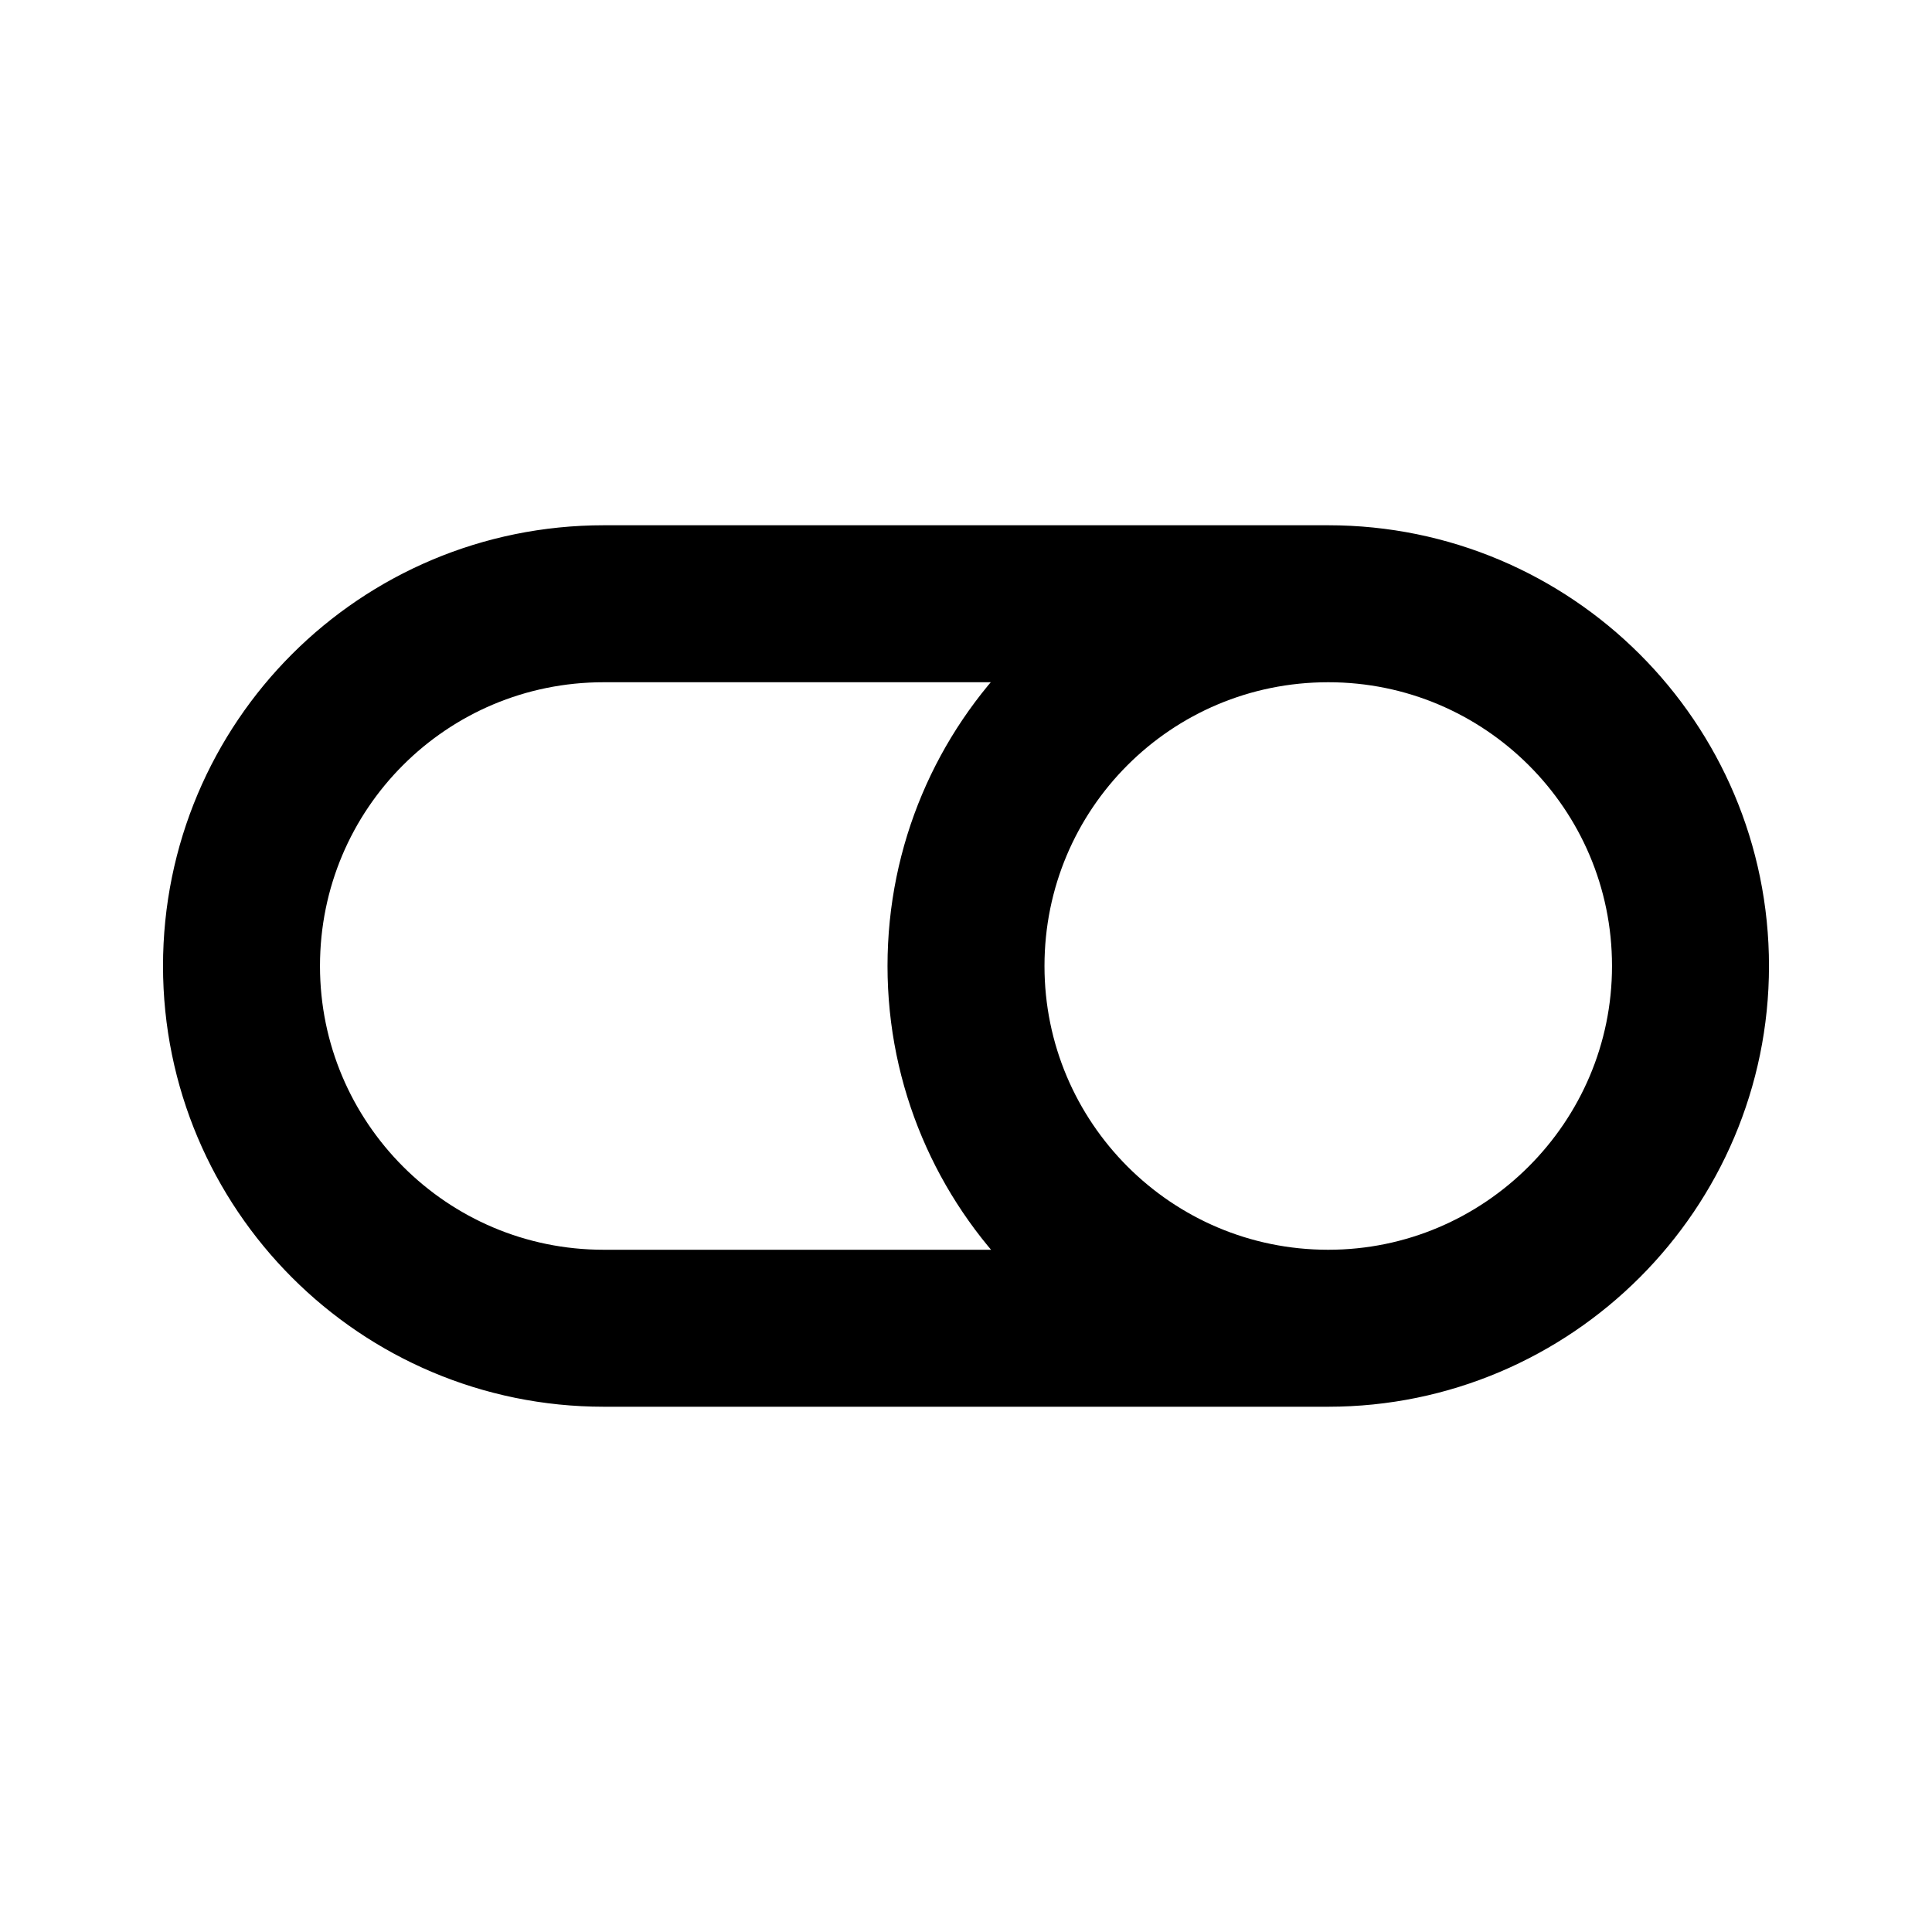
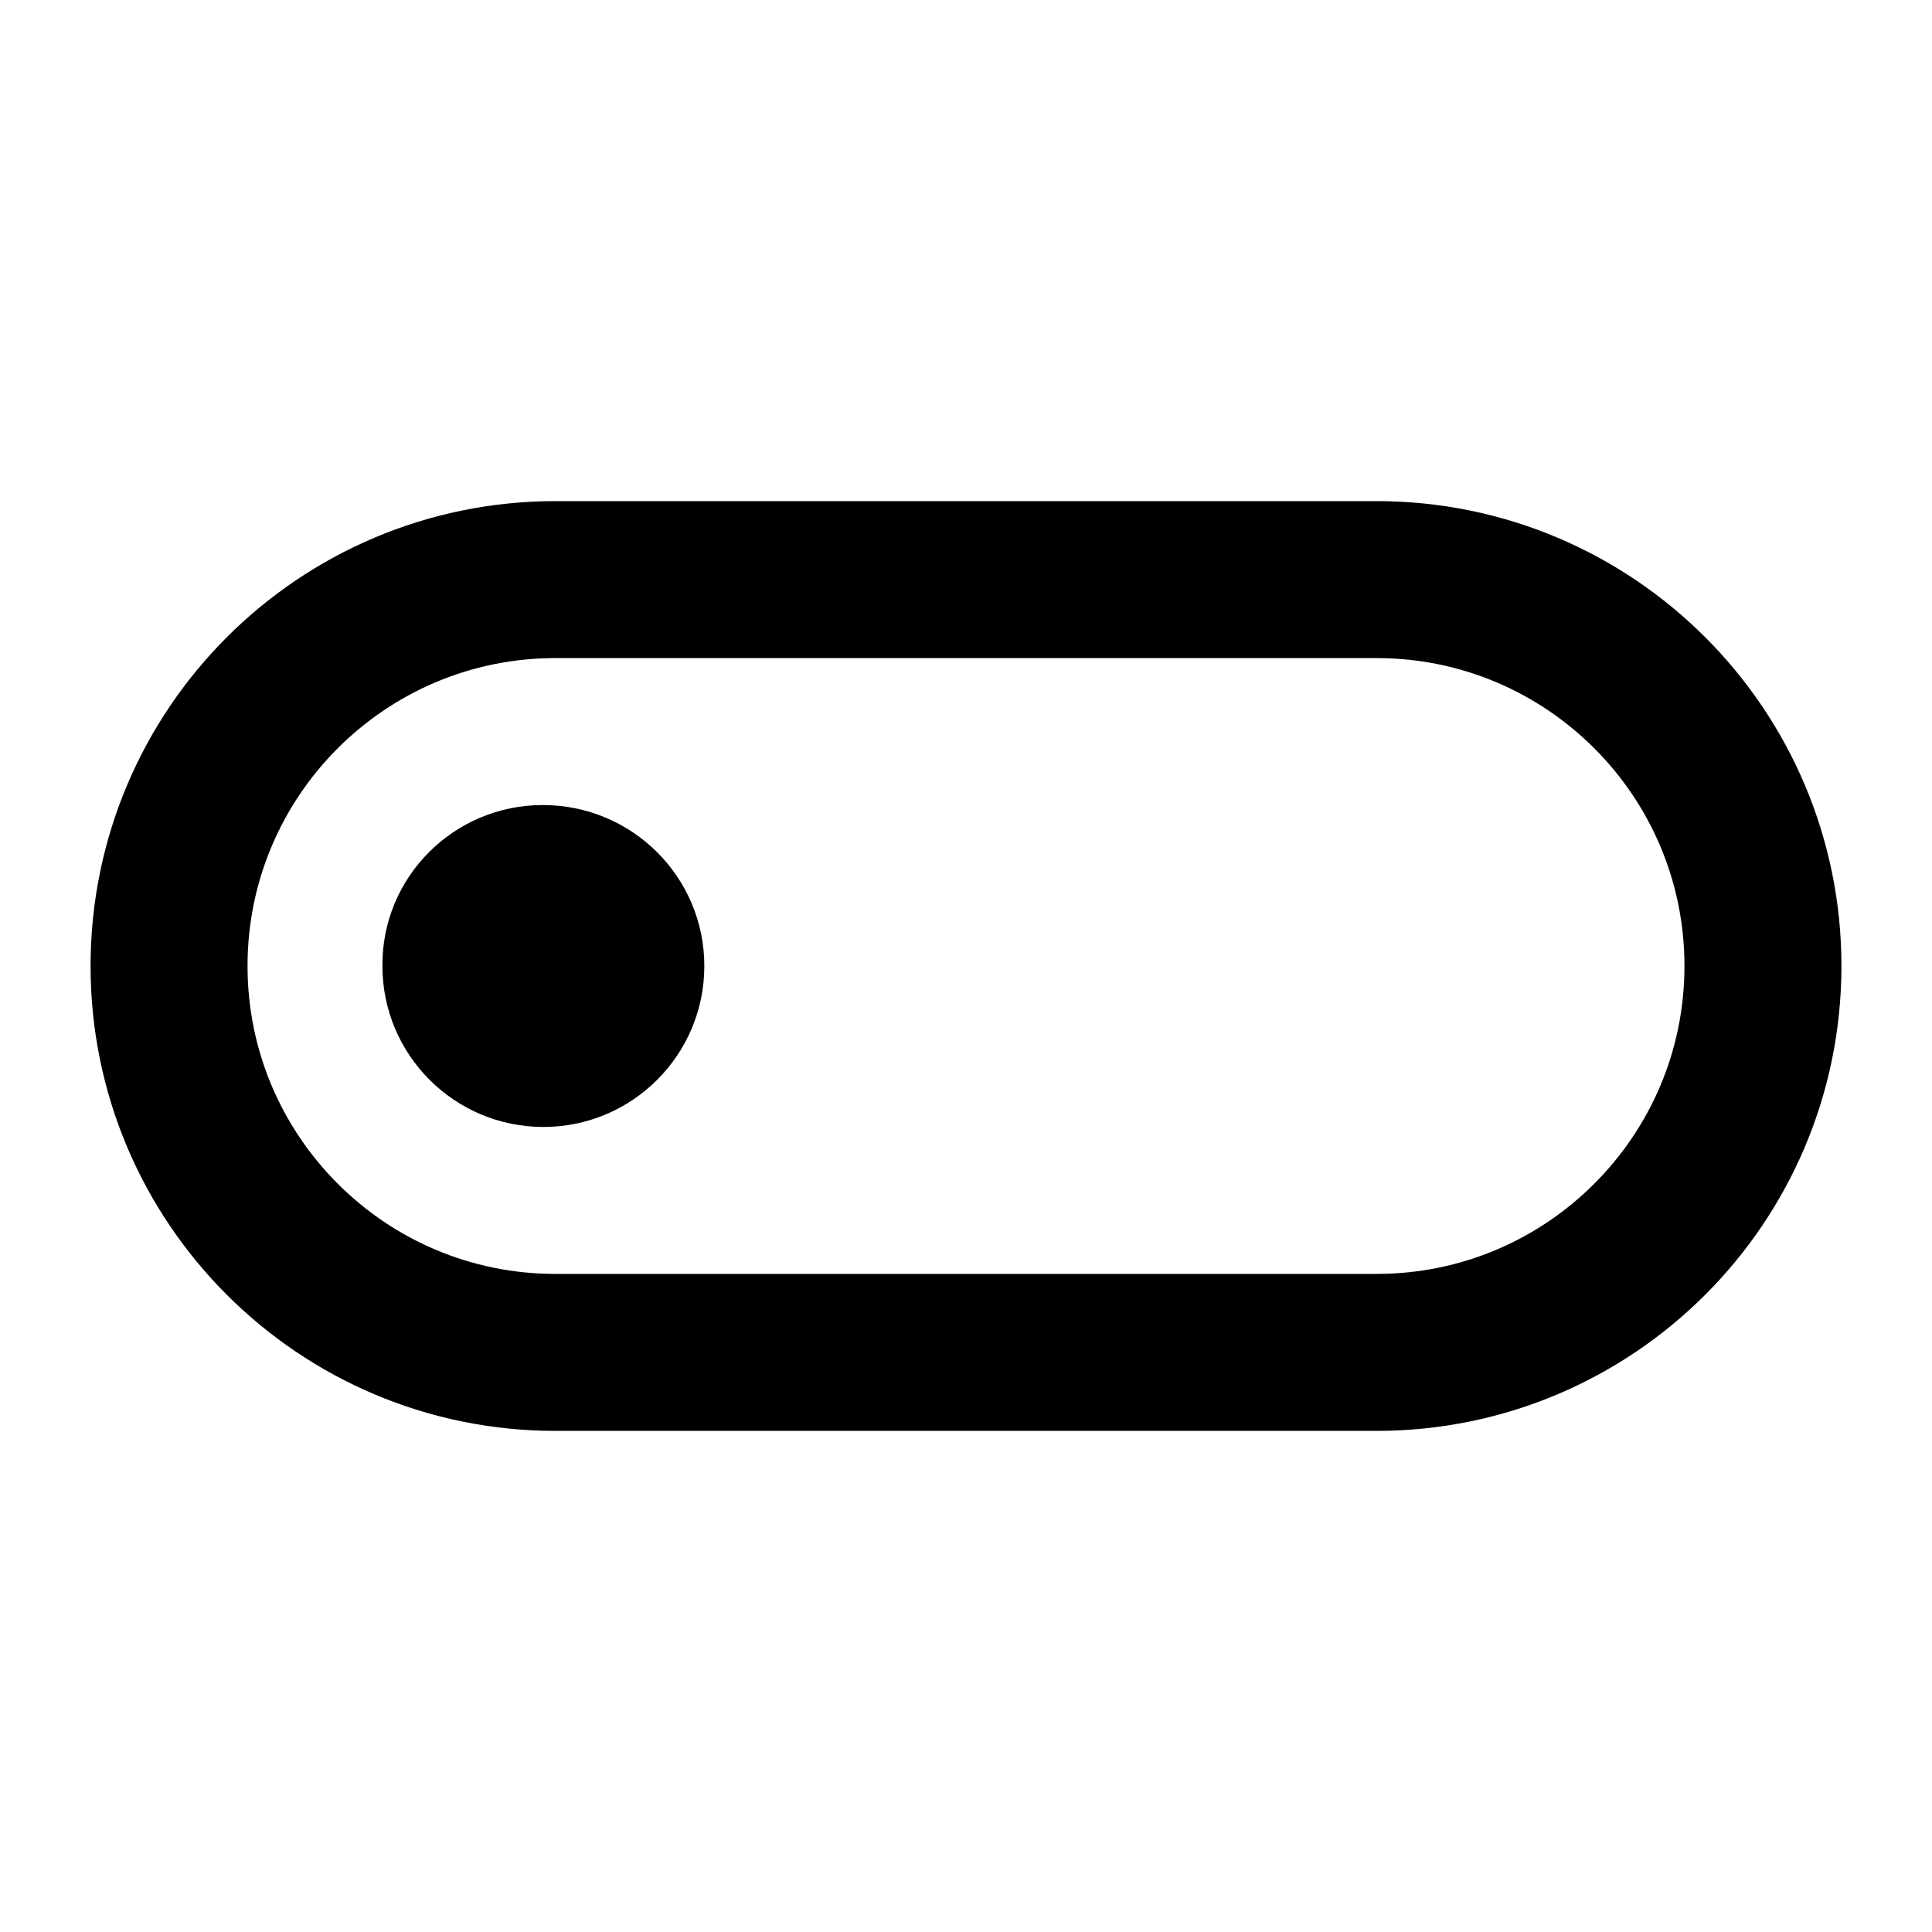
<svg xmlns="http://www.w3.org/2000/svg" width="16" height="16" viewBox="0 0 16 16" fill="none">
-   <path d="M11 11C9.34 11 8 9.653 8 8C8 6.34 9.34 5 11 5M11 11C12.653 11 14 9.653 14 8C14 6.34 12.653 5 11 5M11 11H5C3.34 11 2 9.653 2 8C2 6.34 3.34 5 5 5H11" stroke="black" stroke-width="1.3" stroke-linecap="round" stroke-linejoin="round" />
+   <path fill-rule="evenodd" clip-rule="evenodd" d="M4.6 4.8L11.4 4.8C13.167 4.8 14.6 6.233 14.6 8C14.6 9.767 13.167 11.2 11.4 11.2H4.6C2.833 11.2 1.4 9.767 1.4 8C1.4 6.233 2.833 4.8 4.6 4.8Z" stroke="black" stroke-width="1.3" stroke-linecap="round" stroke-linejoin="round" />
+   <path fill-rule="evenodd" clip-rule="evenodd" d="M4.495 6.667C3.759 6.667 3.161 7.264 3.167 8C3.167 8.736 3.764 9.333 4.5 9.333C5.236 9.333 5.833 8.736 5.833 8C5.833 7.264 5.236 6.667 4.495 6.667Z" fill="black" />
</svg>
